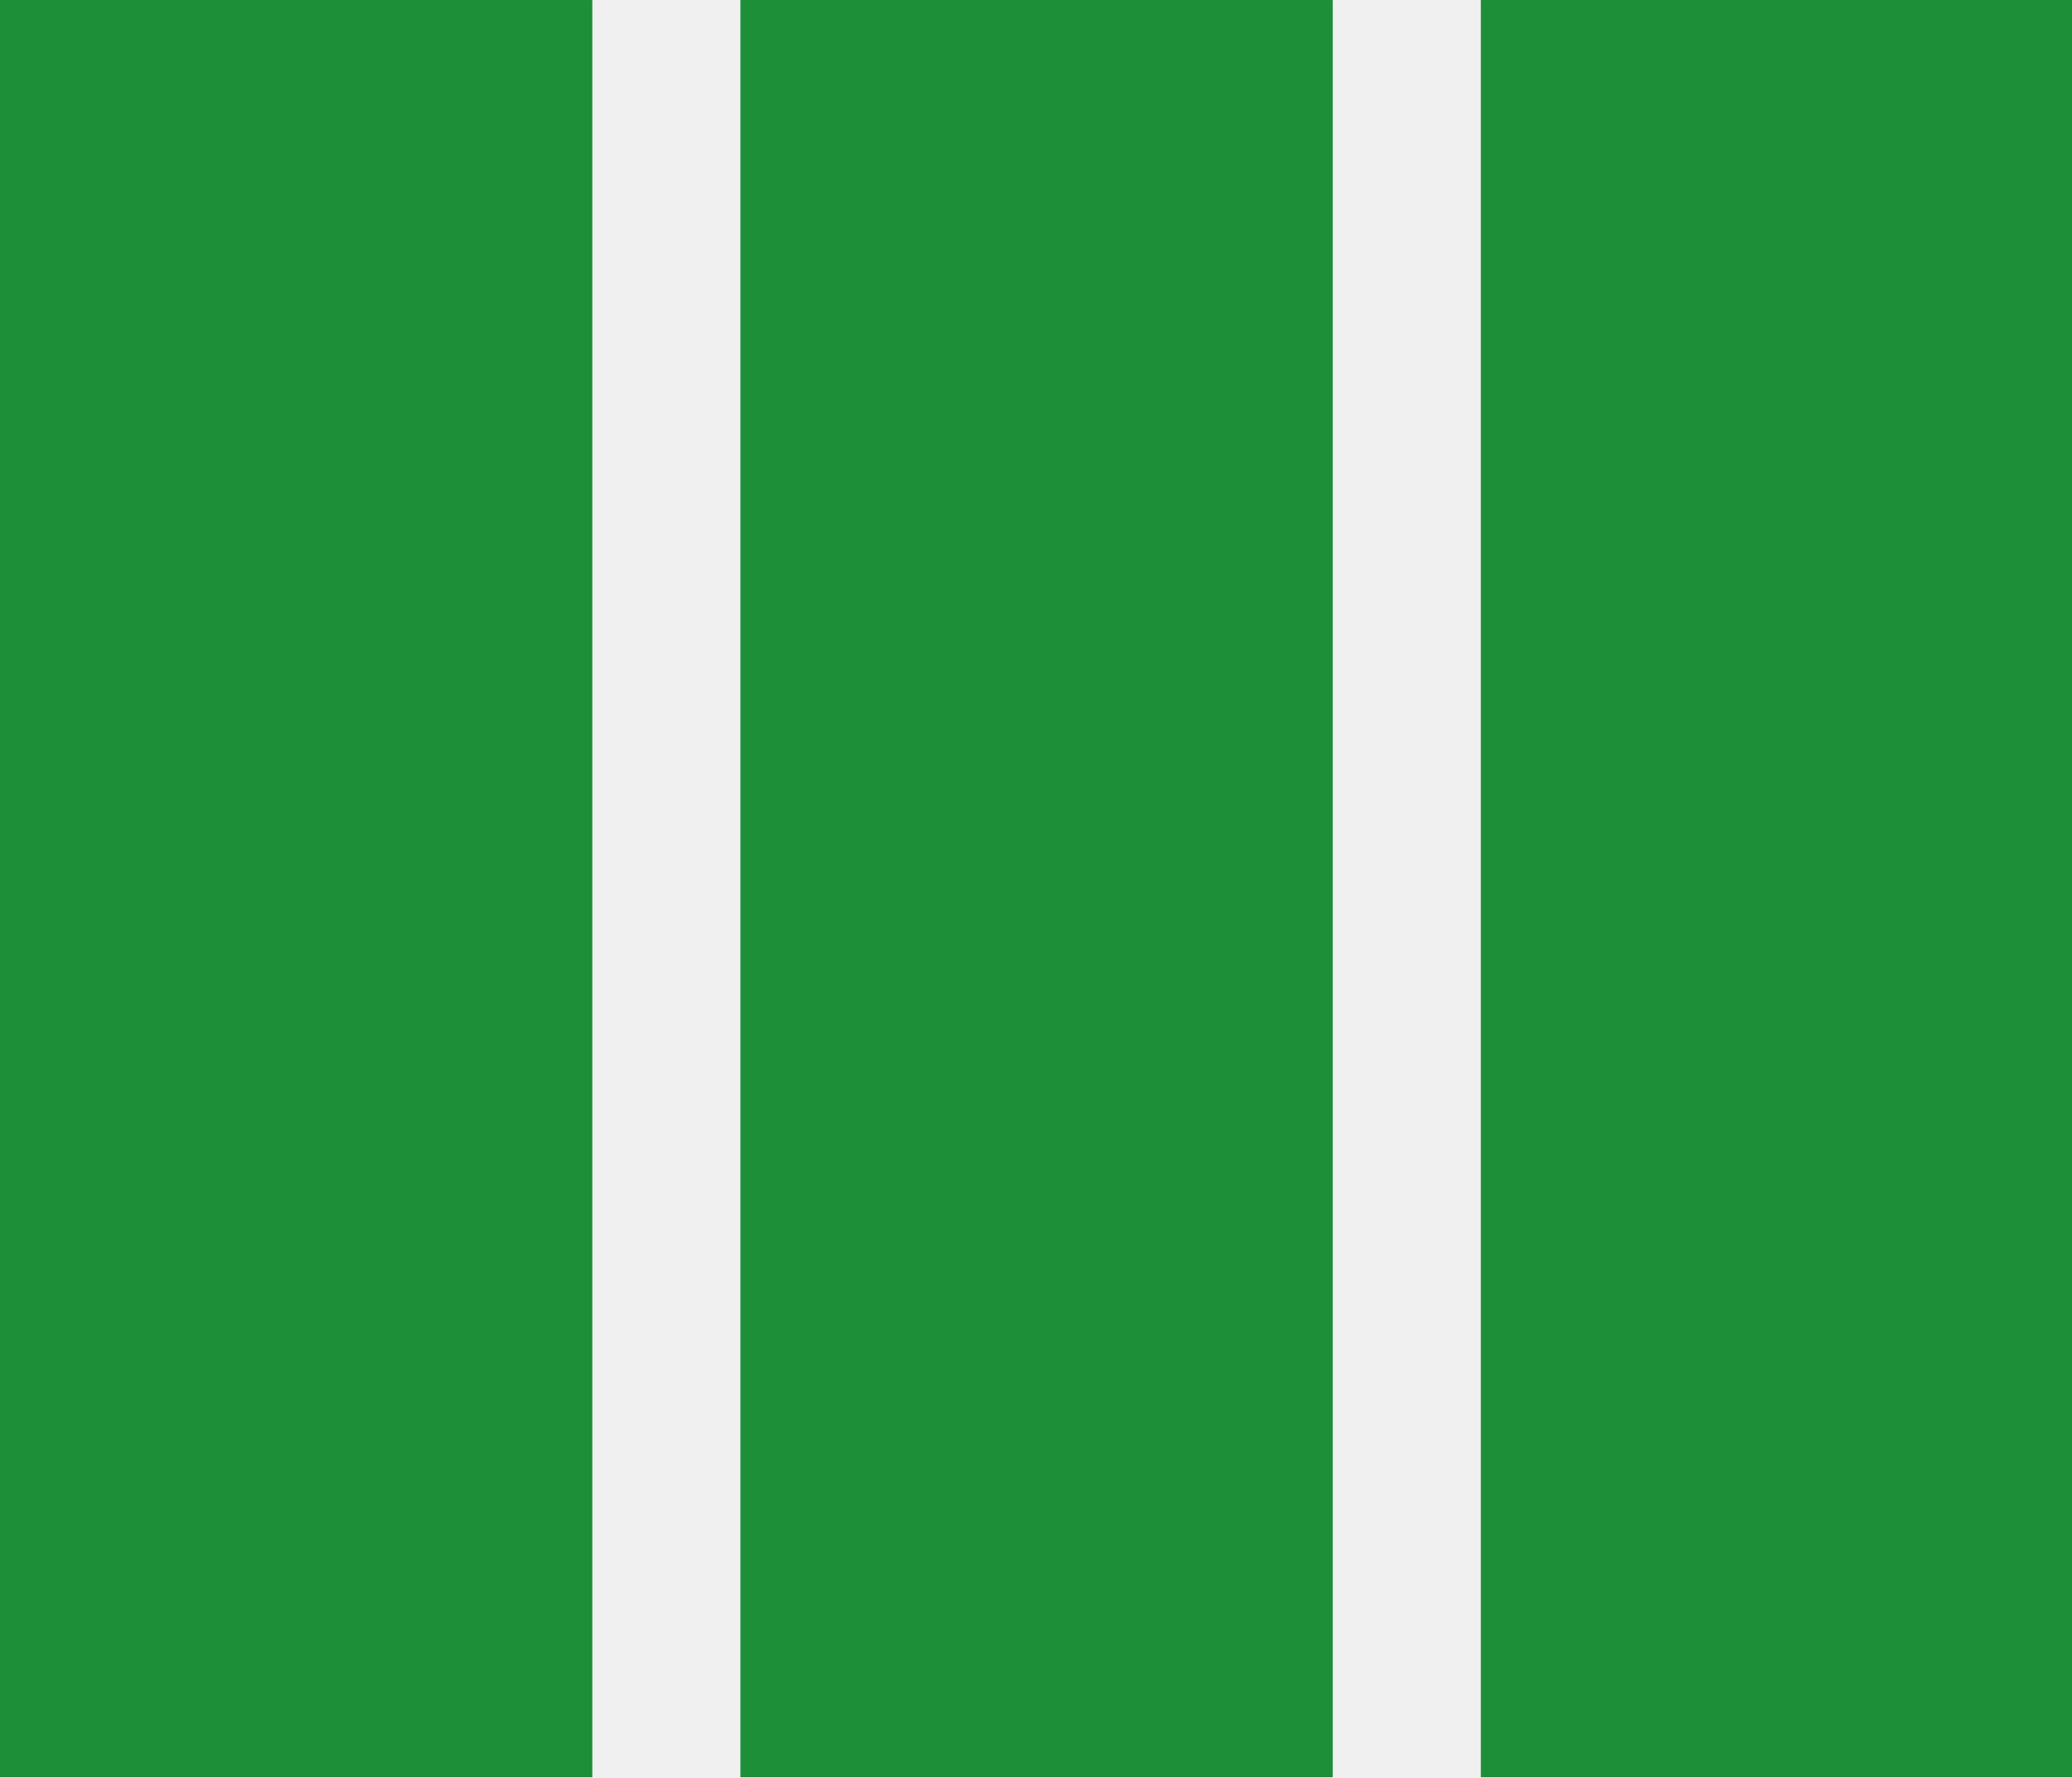
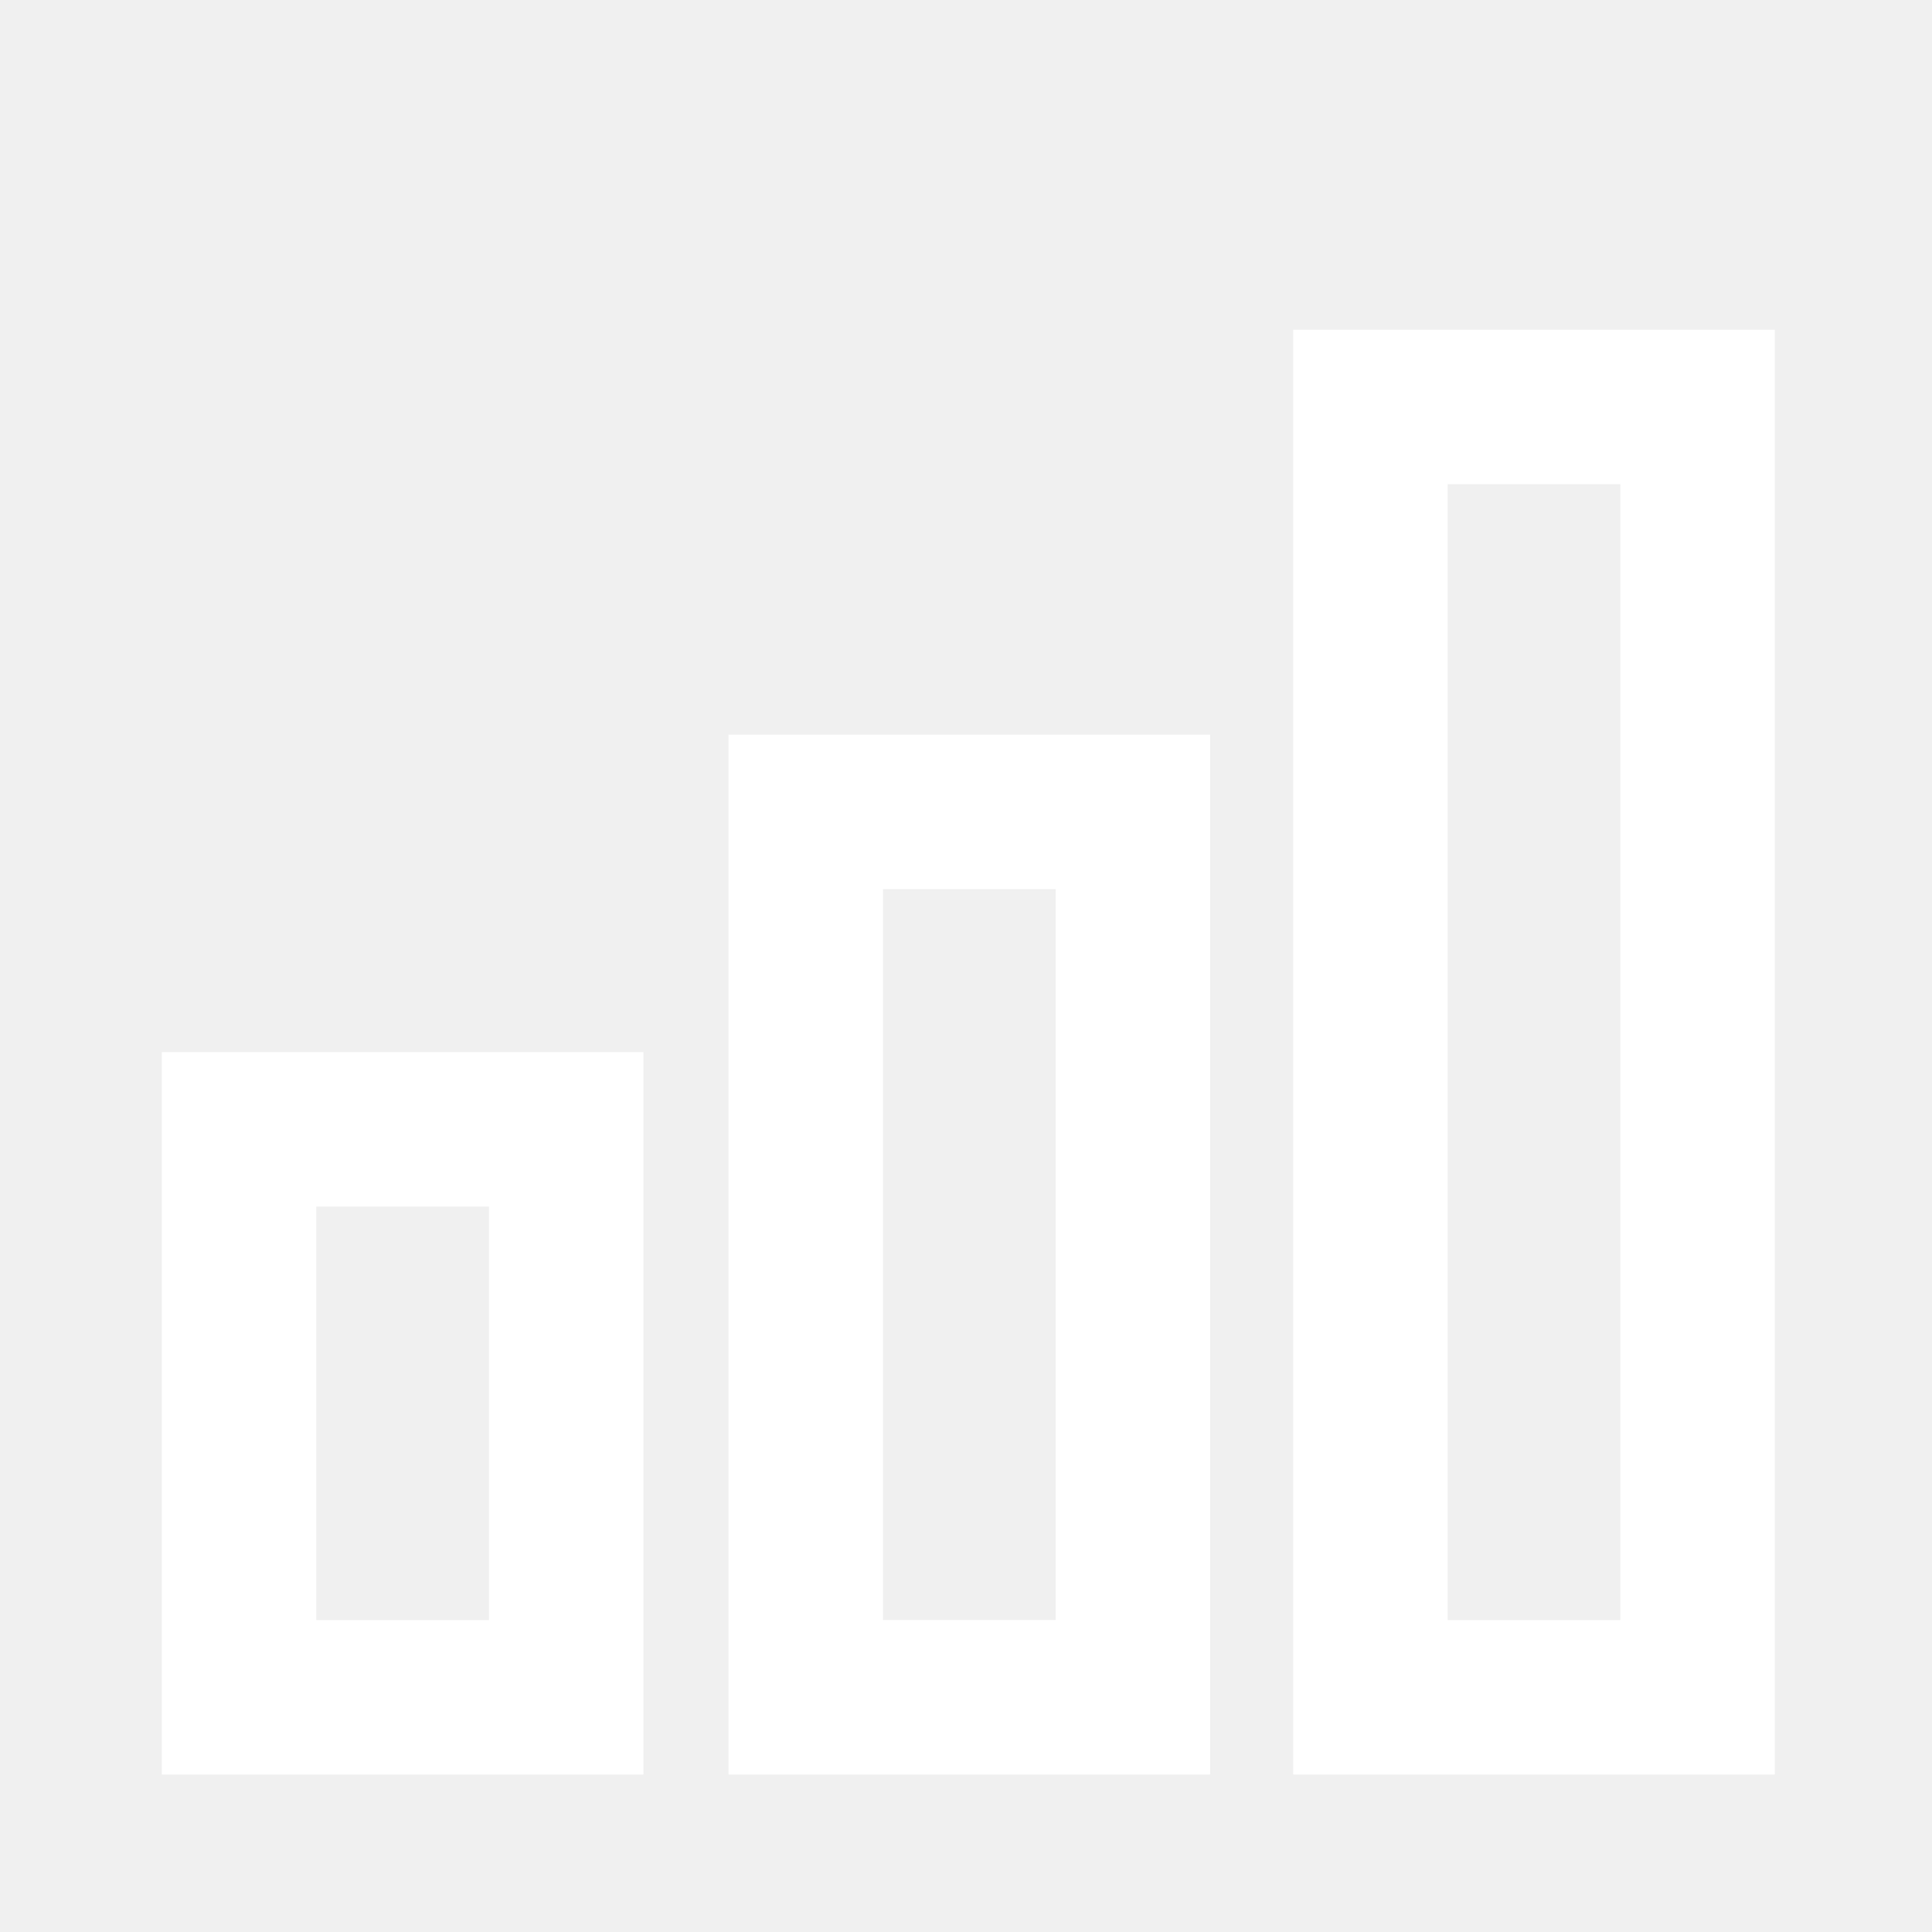
- <svg xmlns="http://www.w3.org/2000/svg" t="1525081902899" class="icon" style="" viewBox="0 0 1194 1024" version="1.1" p-id="27654" width="37.312" height="32">
+ <svg xmlns="http://www.w3.org/2000/svg" t="1526356543431" class="icon" style="" viewBox="0 0 1024 1024" version="1.1" p-id="36500" width="32" height="32">
  <defs>
    <style type="text/css" />
  </defs>
-   <path d="M0 0h341.333v1024H0V0z m426.667 0h341.333v1024H426.667V0z m426.667 0h341.333v1024h-341.333V0z" p-id="27655" fill="#1e8f39" />
+   <path d="M259.156 639.508l0 219.165-91.534 0L167.623 639.508 259.156 639.508M341.021 557.644 85.758 557.644l0 382.894L341.021 940.537 341.021 557.644 341.021 557.644z" p-id="36501" fill="#ffffff" />
+   <path d="M559.508 471.266l0 387.406-91.534 0L467.974 471.266 559.508 471.266M641.373 389.402 386.11 389.402l0 551.135 255.263 0L641.373 389.402 641.373 389.402z" p-id="36502" fill="#ffffff" />
+   <path d="M858.822 256.614l0 602.059L767.289 858.674 767.289 256.614 858.822 256.614M940.687 174.75 685.425 174.75l0 765.788 255.263 0L940.688 174.75 940.687 174.75z" p-id="36503" fill="#ffffff" />
</svg>
